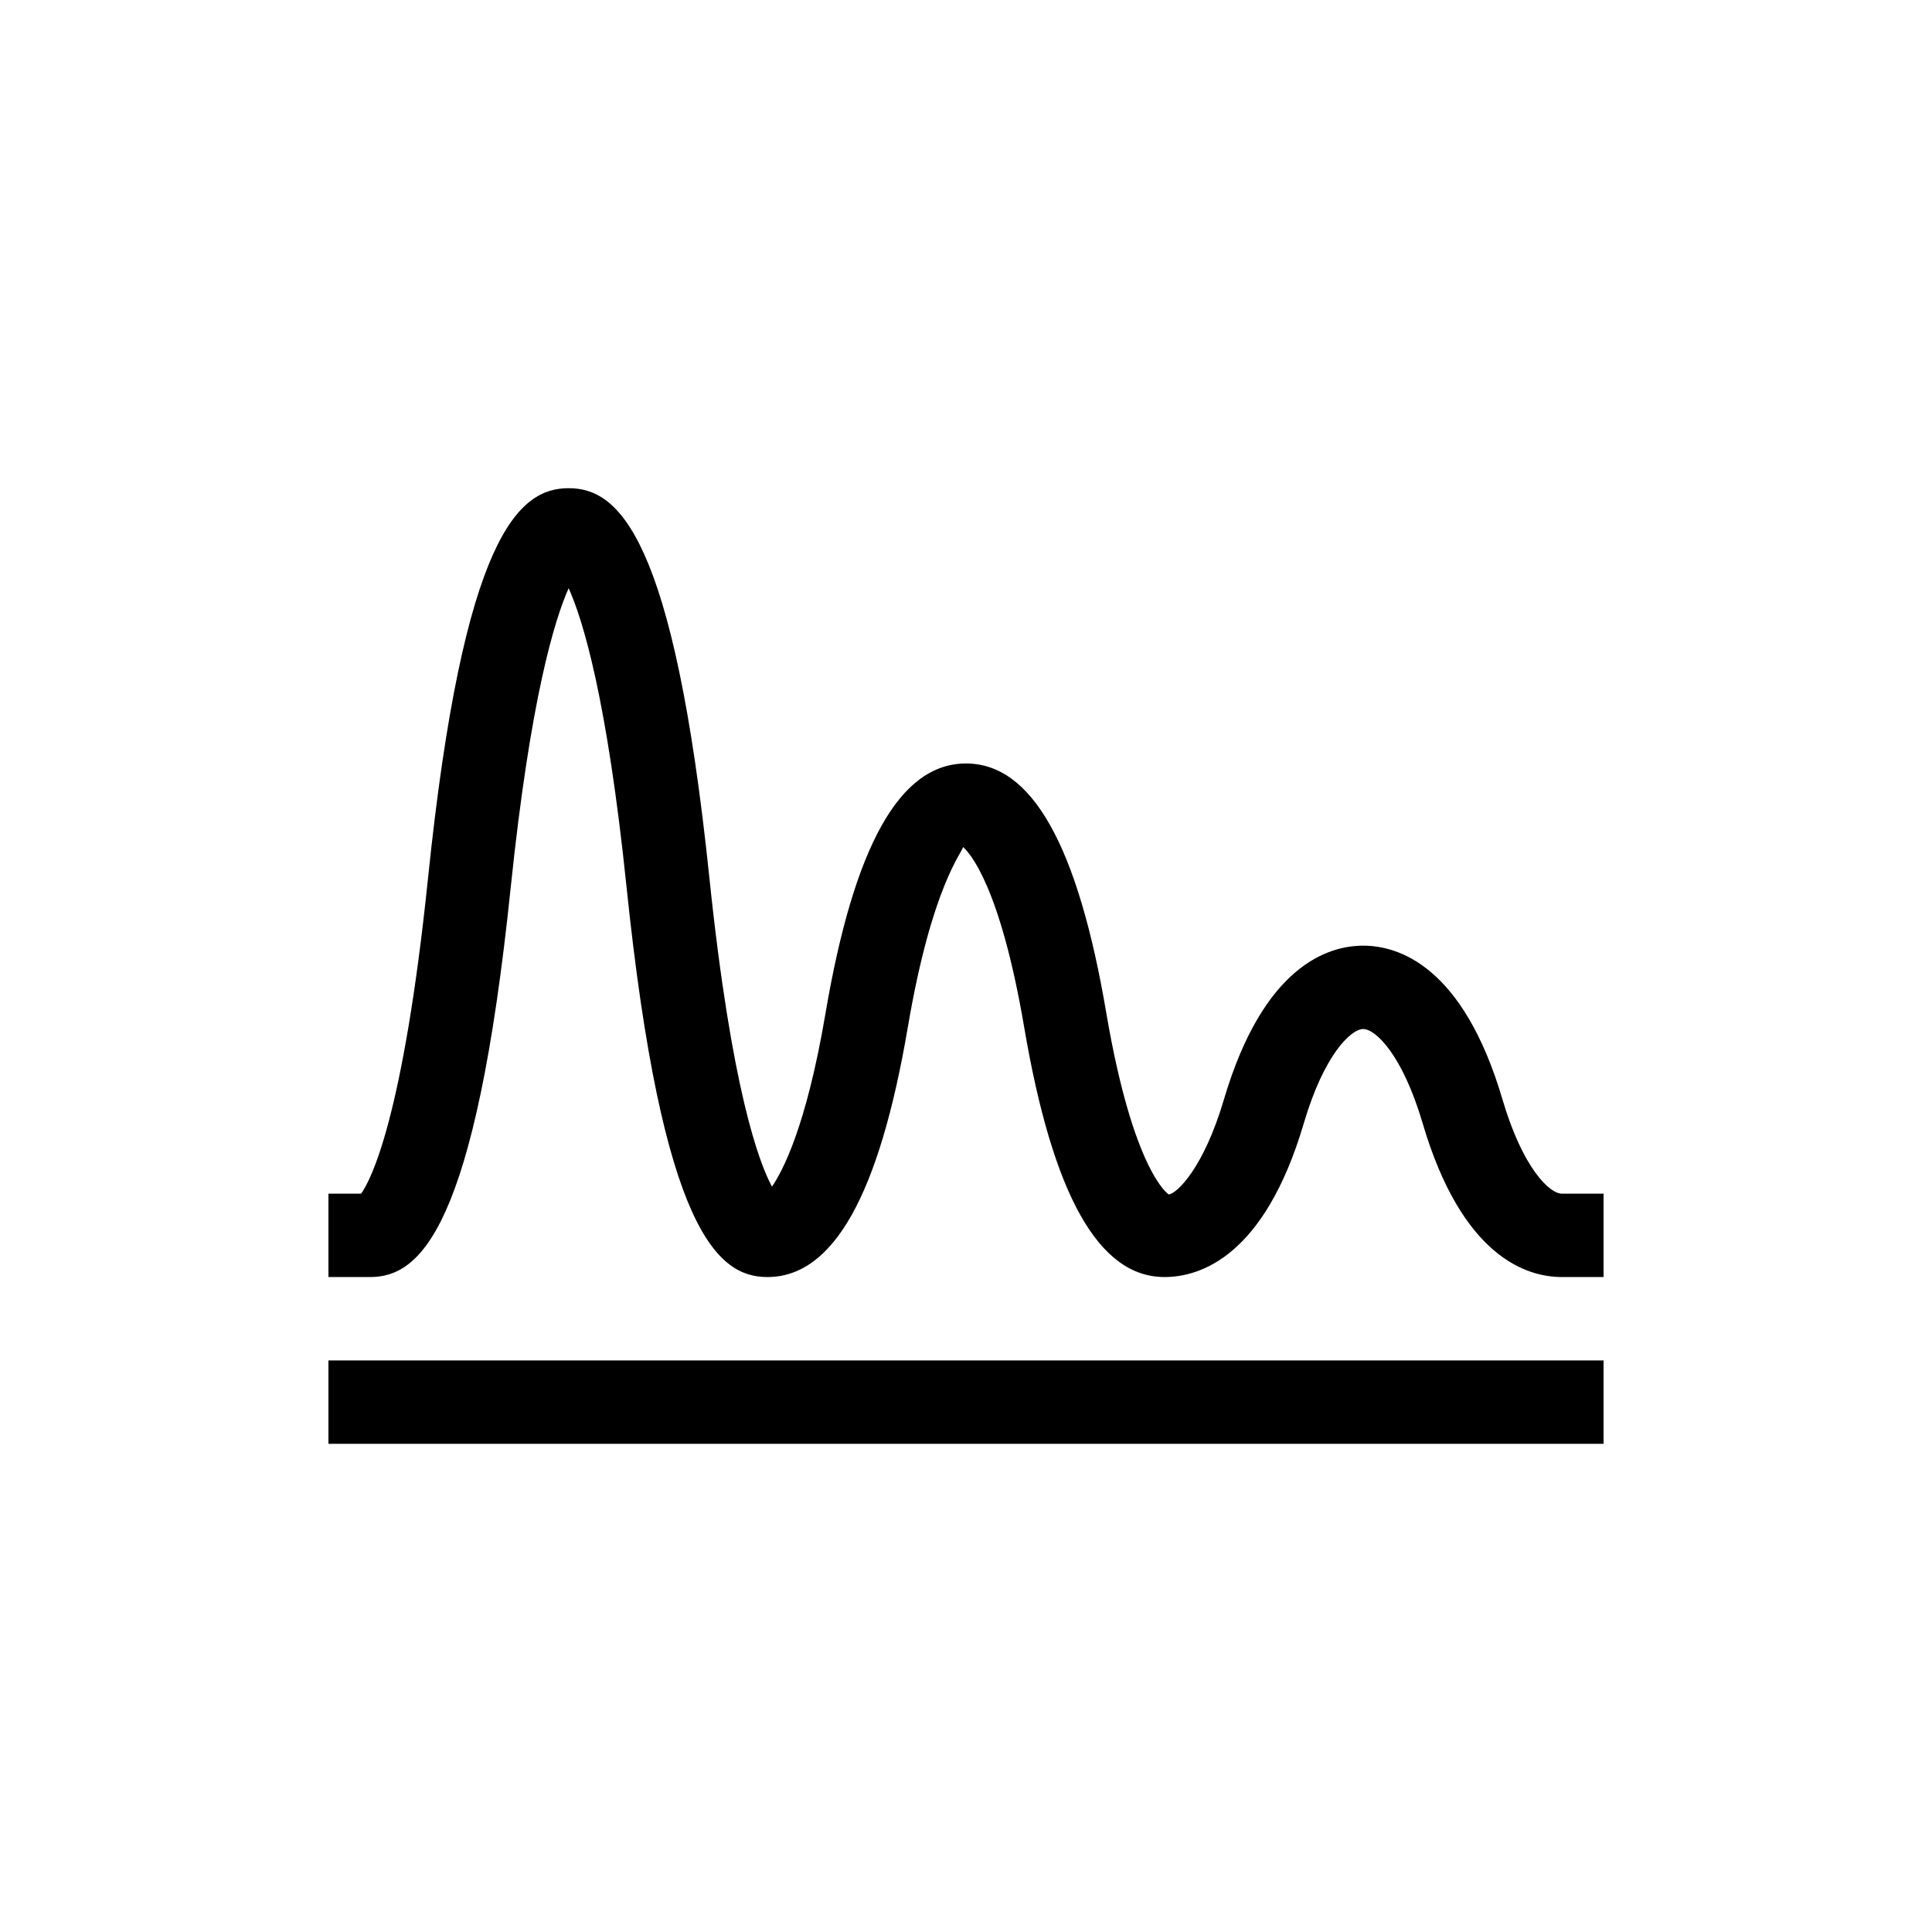
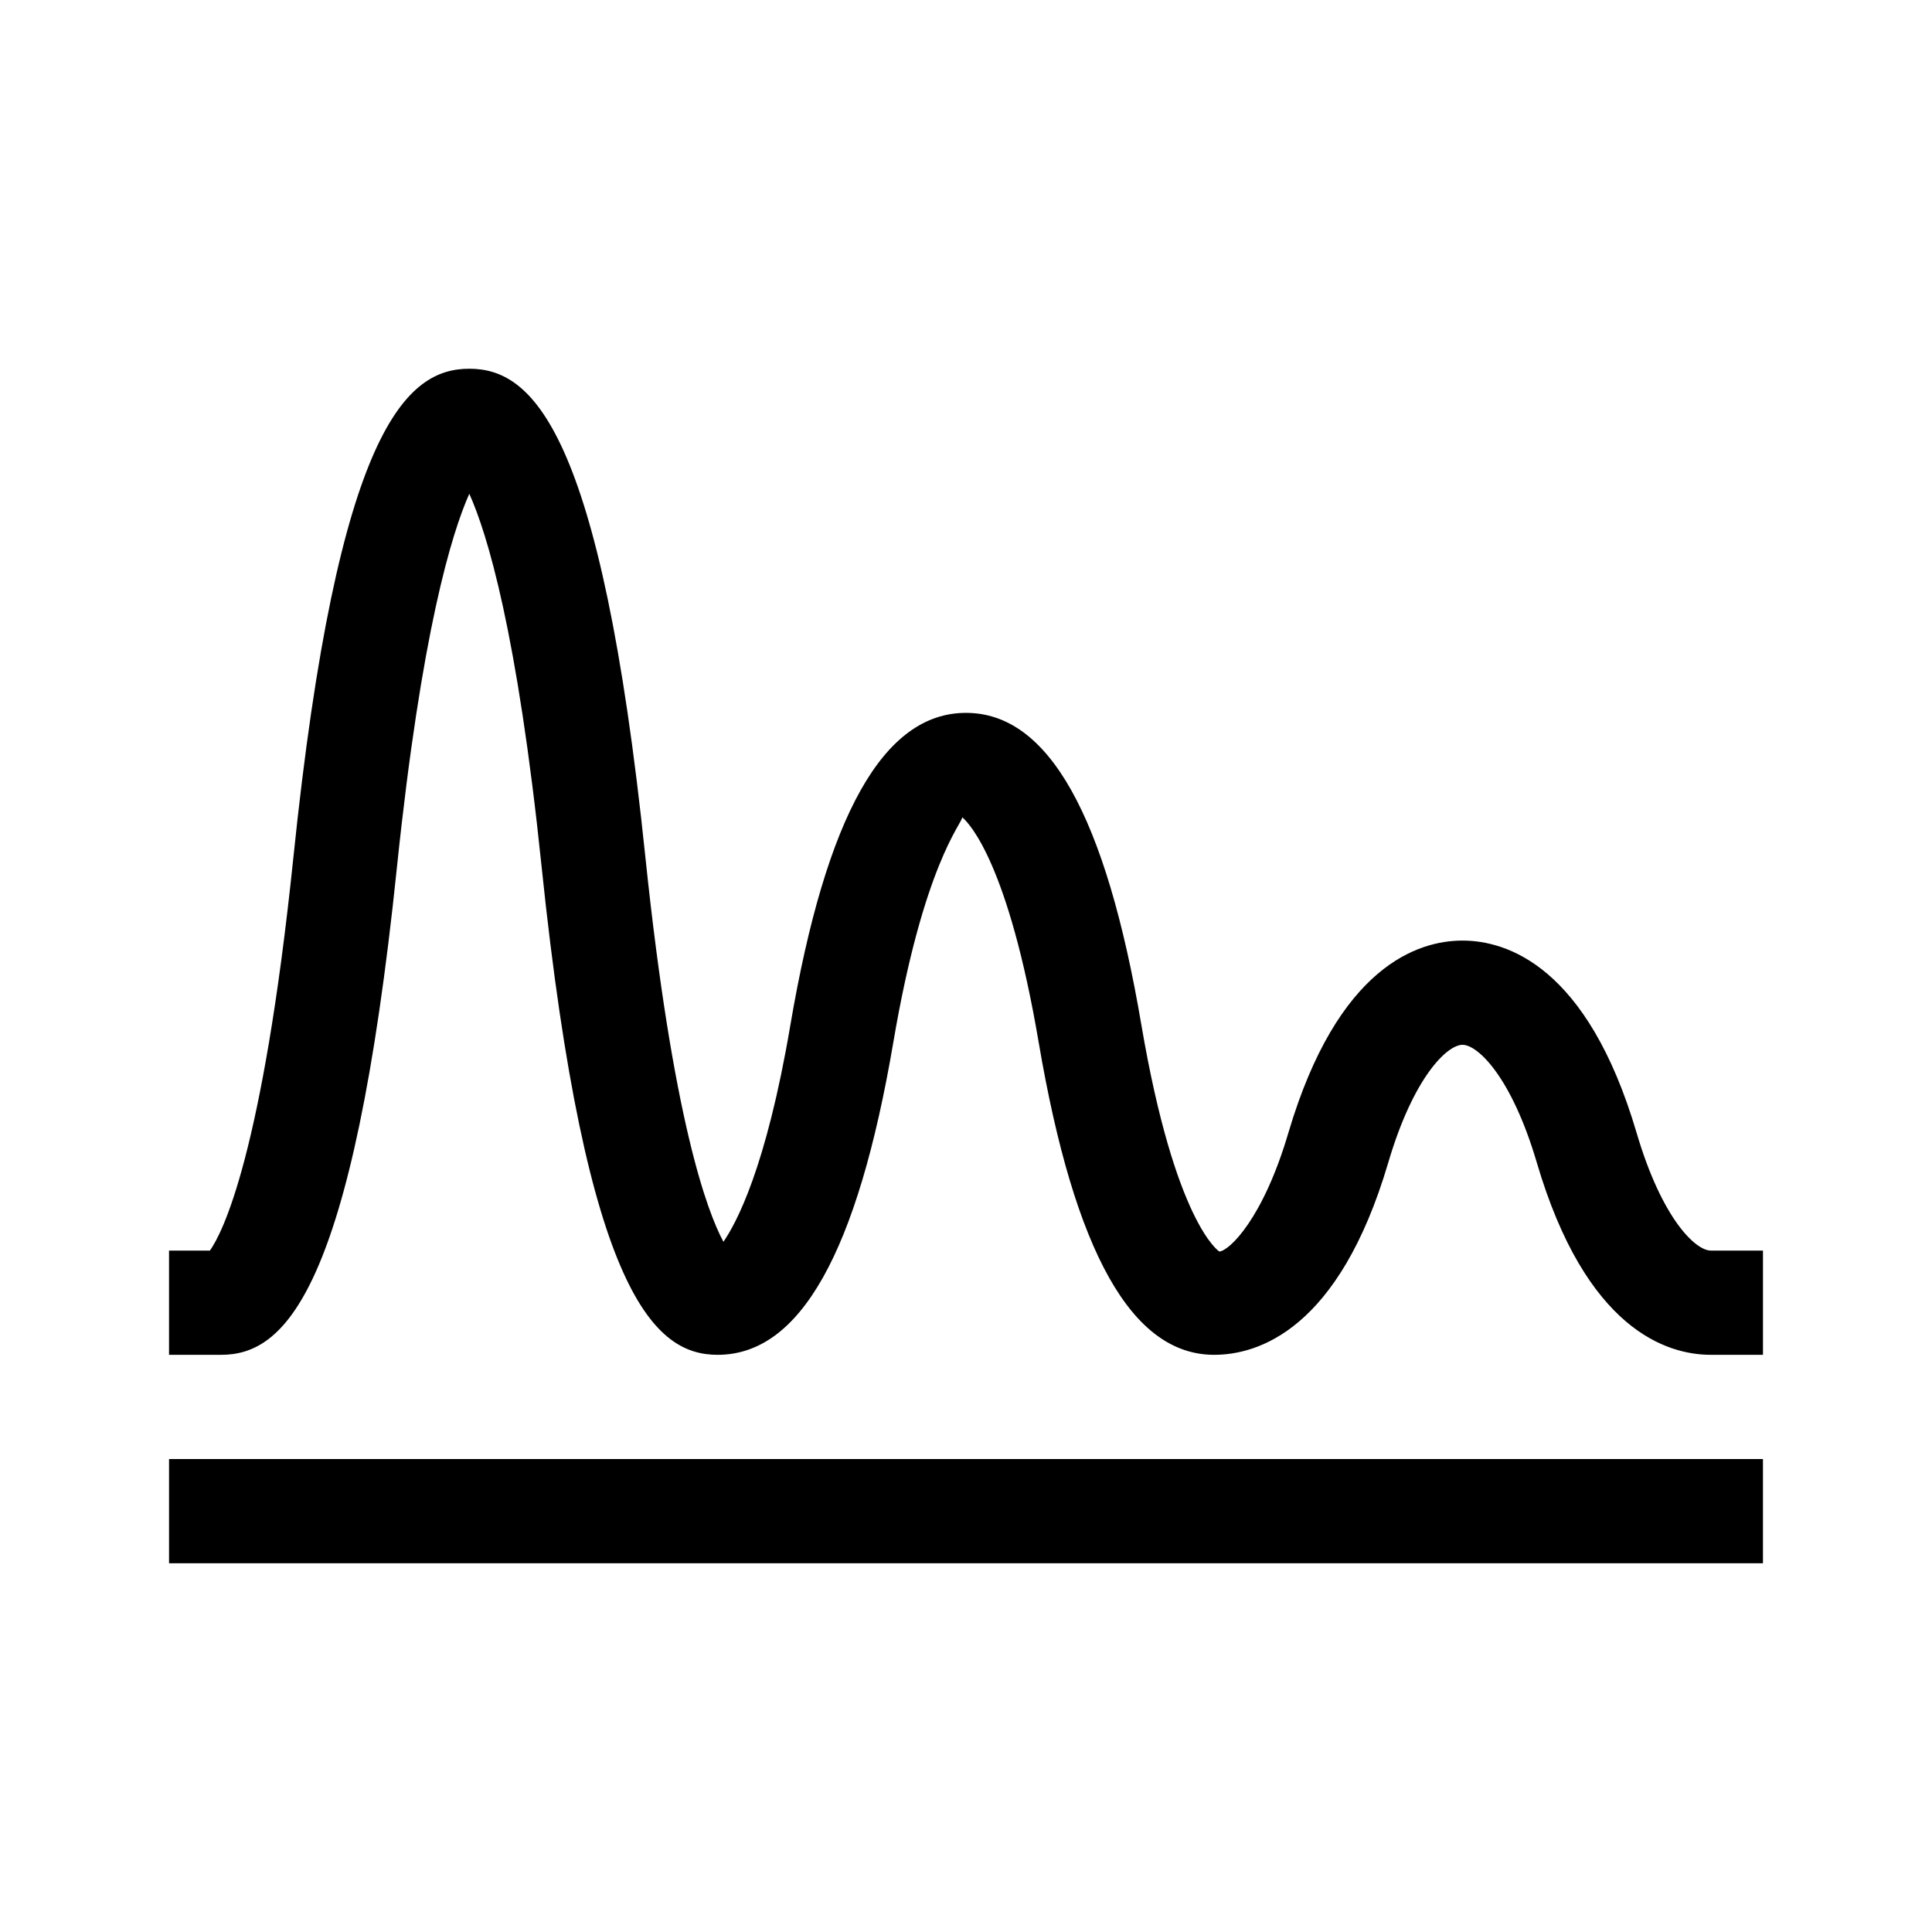
- <svg xmlns="http://www.w3.org/2000/svg" id="a" data-name="layer1" width="1000" height="1000" viewBox="0 0 1000 1000">
-   <path d="M808.424,617.844c-6.364,0-20.256-13.194-30.734-48.739-20.412-69.306-53.939-79.628-72.1-79.628s-51.611,10.322-72.1,79.628c-10.477,35.546-24.37,48.739-28.561,49.127-.233-.078-18.316-11.874-32.286-93.754-14.746-87.001-38.495-129.299-72.643-129.299s-57.897,42.298-72.721,129.299c-10.089,59.527-22.429,81.957-27.707,89.718-6.675-12.34-20.955-50.214-32.364-159.567-18.471-177.961-47.187-201.943-72.876-201.943s-54.405,23.982-72.799,201.943c-12.806,123.789-29.492,155.997-34.614,163.215h-16.919v43.151h21.576c25.689,0,54.405-23.982,72.799-201.943,10.167-97.556,22.662-138.224,29.958-154.6,7.373,16.376,19.868,57.044,29.958,154.6,18.471,177.961,47.187,201.943,72.876,201.943,34.149,0,57.897-42.298,72.721-129.299,12.495-73.652,28.405-90.572,28.561-93.288,3.182,2.716,19.17,19.713,31.665,93.288,14.824,87.001,38.572,129.299,72.643,129.299,18.161,0,51.689-10.322,72.1-79.628,10.477-35.546,24.447-48.739,30.734-48.739,6.364,0,20.256,13.194,30.734,48.662,20.412,69.384,53.939,79.706,72.1,79.706h21.576v-43.151h-21.576Z" fill="#000" stroke-width="0" />
-   <rect x="170" y="704.162" width="660" height="43.151" fill="#000" stroke-width="0" />
+ <svg xmlns="http://www.w3.org/2000/svg" id="a" data-name="layer1" viewBox="0 0 1000 1000">
+   <path d="M885.53,647.3c-7.96,0-25.32-16.49-38.42-60.92-25.51-86.63-67.42-99.54-90.13-99.54s-64.51,12.9-90.13,99.54c-13.1,44.43-30.46,60.92-35.7,61.41-.29-.1-22.9-14.84-40.36-117.19-18.43-108.75-48.12-161.62-90.8-161.62s-72.37,52.87-90.9,161.62c-12.61,74.41-28.04,102.45-34.63,112.15-8.34-15.43-26.19-62.77-40.45-199.46-23.09-222.45-58.98-252.43-91.1-252.43s-68.01,29.98-91,252.43c-16.01,154.74-36.87,195-43.27,204.02h-21.15v53.94h26.97c32.11,0,68.01-29.98,91-252.43,12.71-121.95,28.33-172.78,37.45-193.25,9.22,20.47,24.84,71.3,37.45,193.25,23.09,222.45,58.98,252.43,91.1,252.43,42.69,0,72.37-52.87,90.9-161.62,15.62-92.07,35.51-113.21,35.7-116.61,3.98,3.4,23.96,24.64,39.58,116.61,18.53,108.75,48.22,161.62,90.8,161.62,22.7,0,64.61-12.9,90.13-99.54,13.1-44.43,30.56-60.92,38.42-60.92s25.32,16.49,38.42,60.83c25.51,86.73,67.42,99.63,90.13,99.63h26.97v-53.94h-26.97Z" />
+   <rect x="87.5" y="755.2" width="825" height="53.94" />
</svg>
